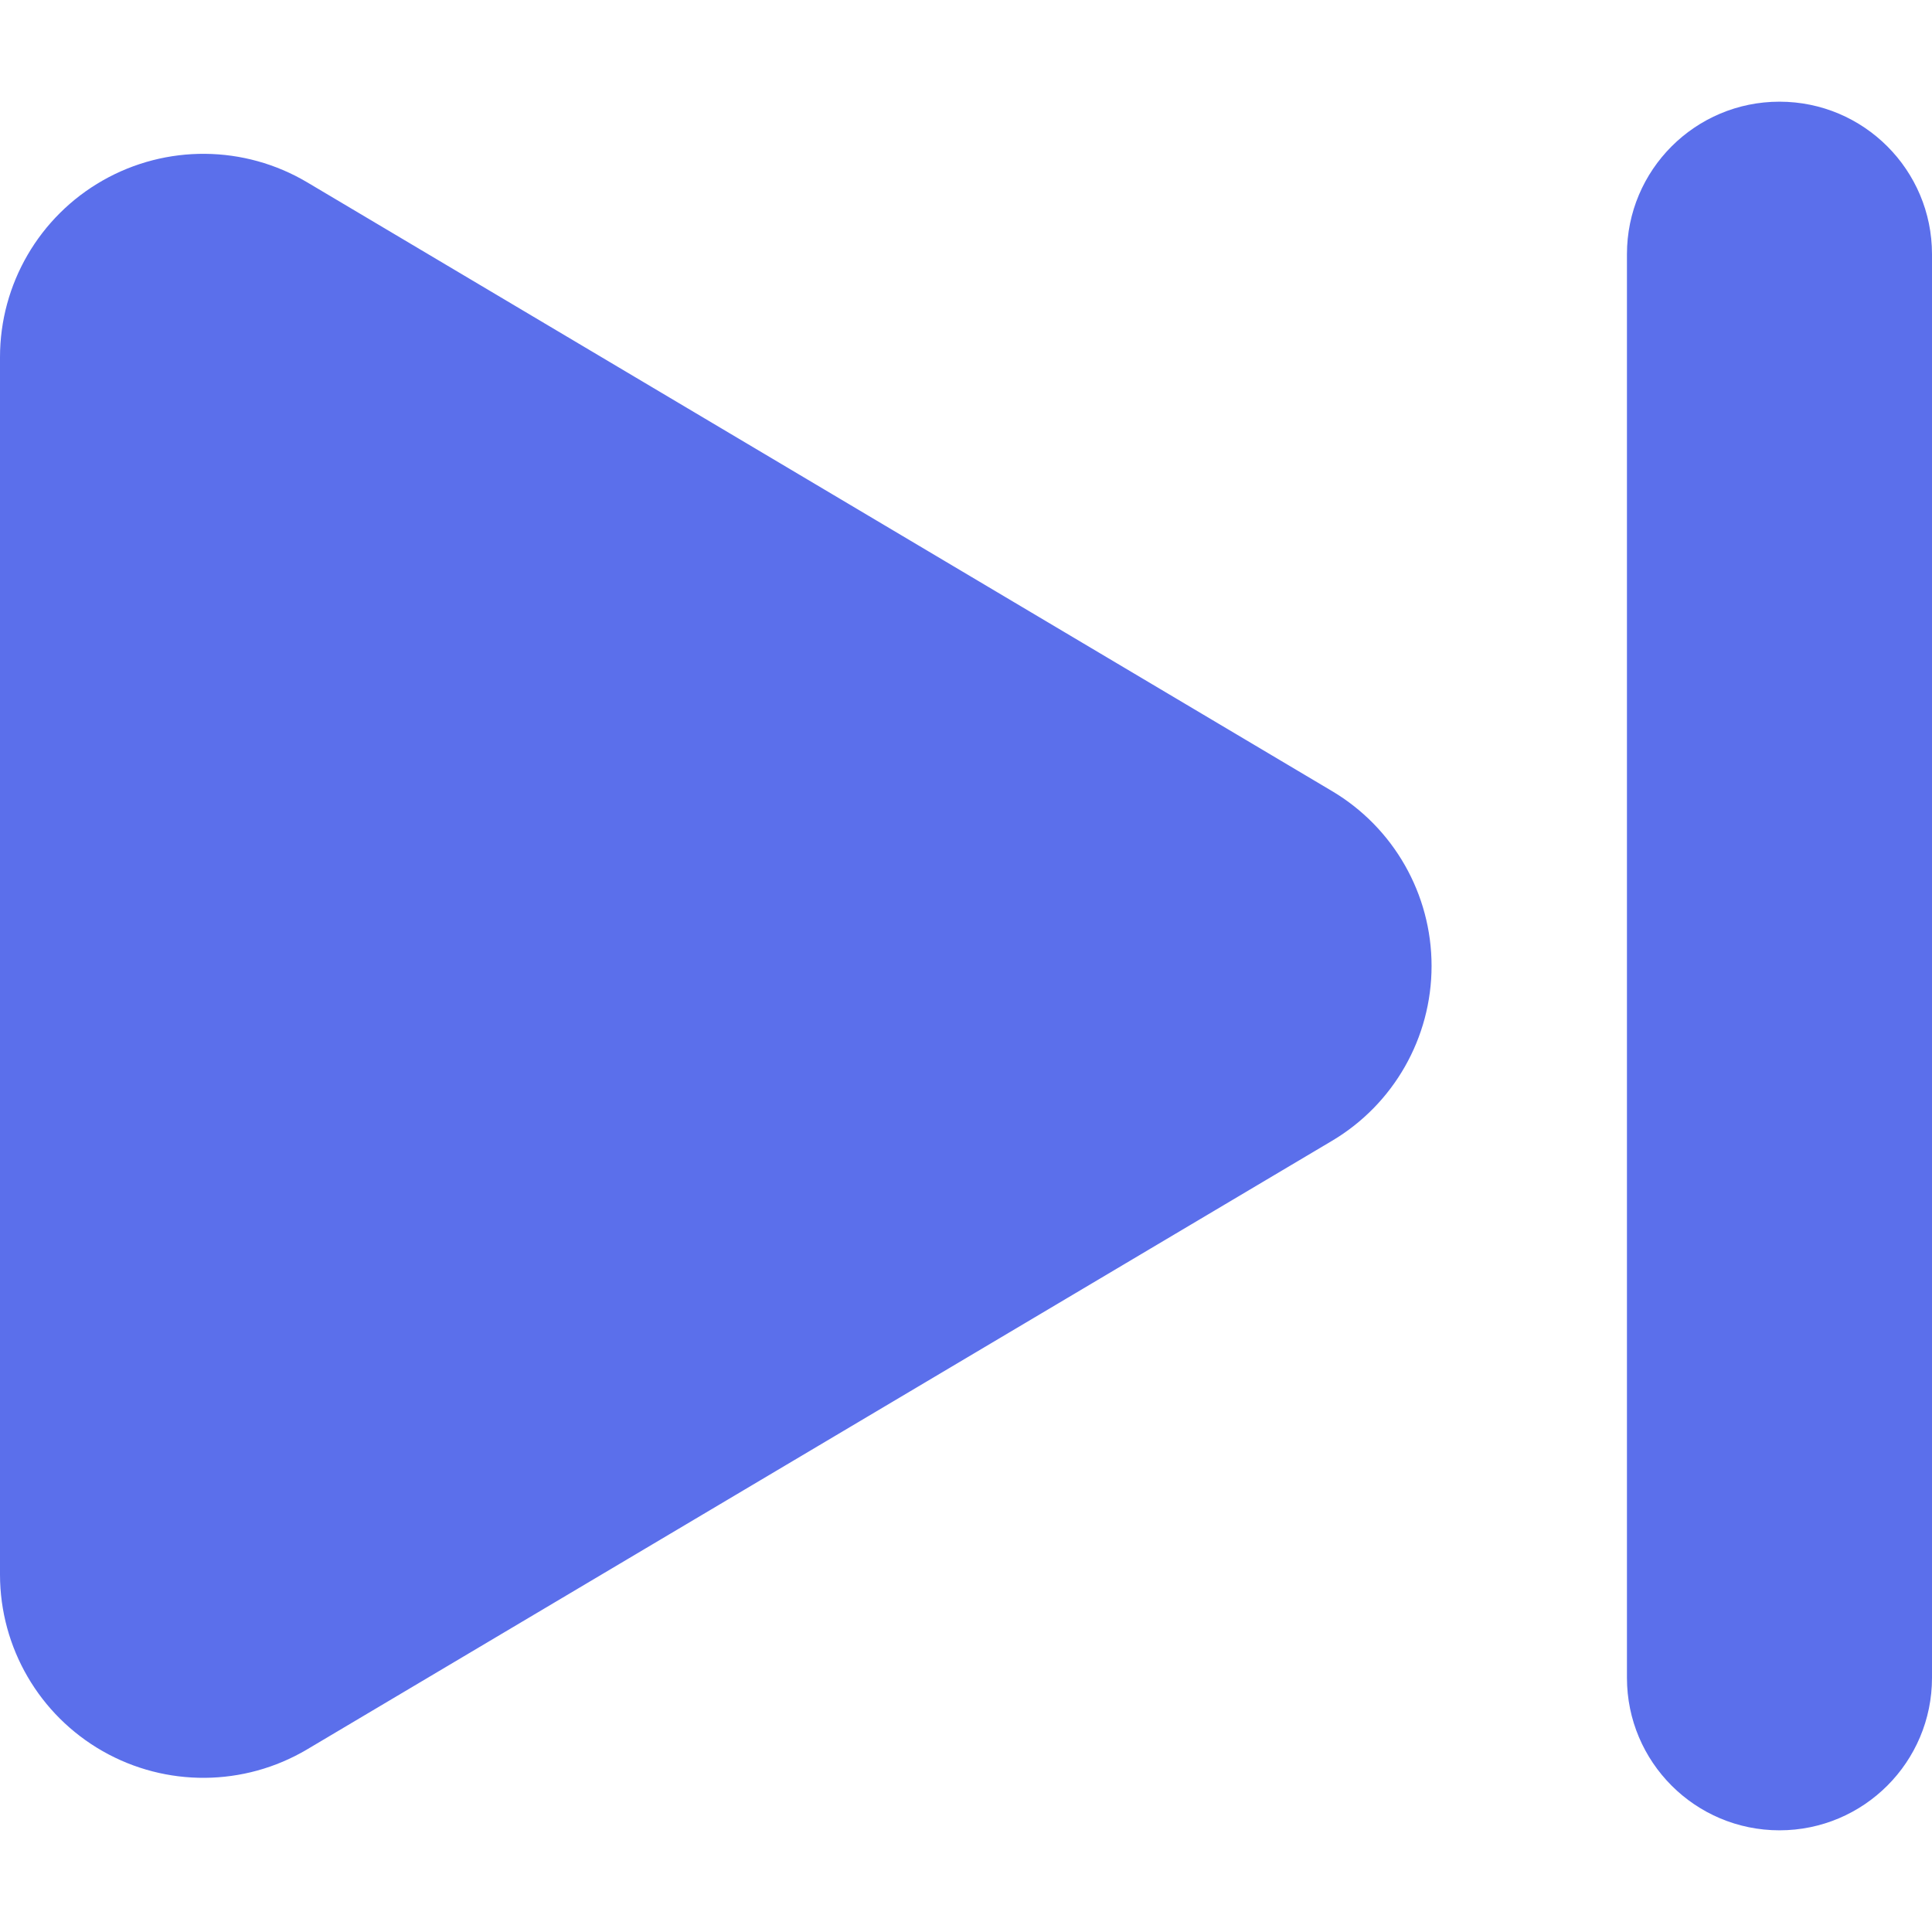
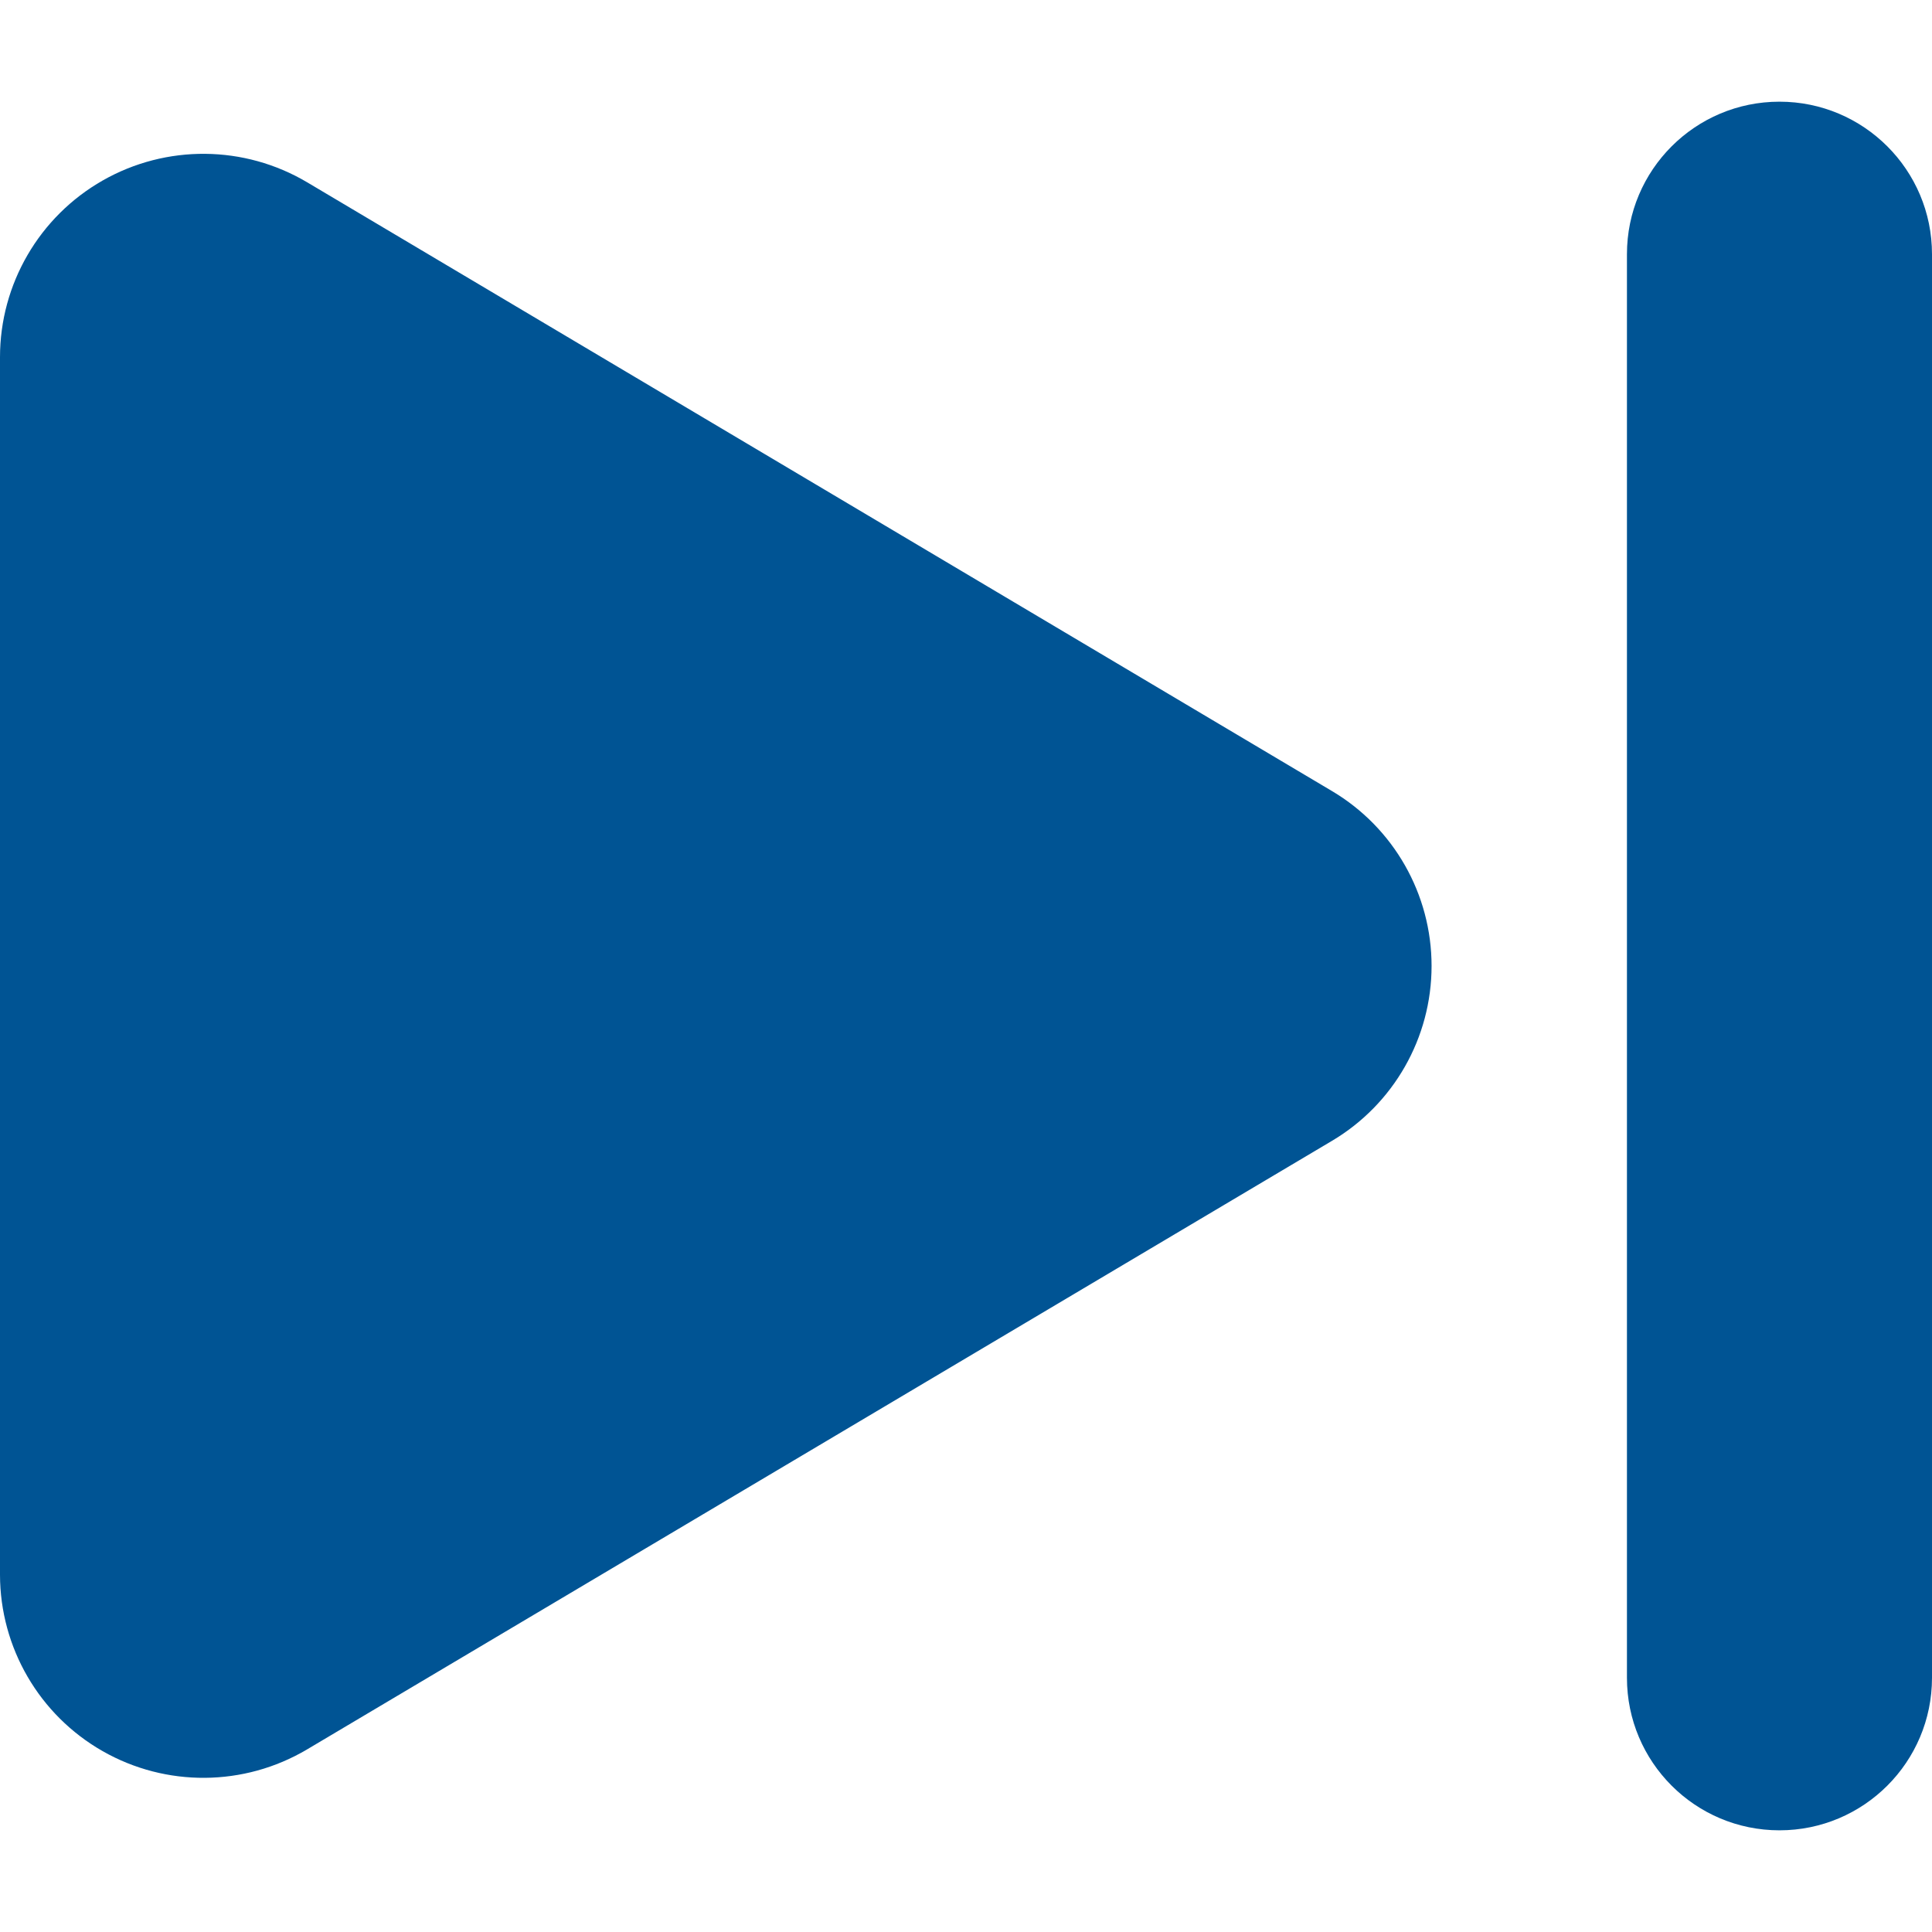
<svg xmlns="http://www.w3.org/2000/svg" width="19" height="19" viewBox="0 0 19 19">
  <g id="组_68" data-name="组 68" transform="translate(-0.093 0)">
-     <path id="多边形_2" data-name="多边形 2" d="M7.78,2.9a2,2,0,0,1,3.439,0l5.987,10.083A2,2,0,0,1,15.487,16H3.513a2,2,0,0,1-1.72-3.021Z" transform="translate(16.093 0) rotate(90)" fill="#5b6feb" />
-     <rect id="矩形_8" data-name="矩形 8" width="3" height="17" rx="1.5" transform="translate(16.093 1)" fill="#5b6feb" />
+     <path id="多边形_2" data-name="多边形 2" d="M7.78,2.9a2,2,0,0,1,3.439,0l5.987,10.083A2,2,0,0,1,15.487,16H3.513a2,2,0,0,1-1.72-3.021Z" transform="translate(16.093 0) rotate(90)" fill="rgb(0, 84, 148)" />
+     <rect id="矩形_8" data-name="矩形 8" width="3" height="17" rx="1.5" transform="translate(16.093 1)" fill="rgb(0, 84, 148)" />
  </g>
</svg>
